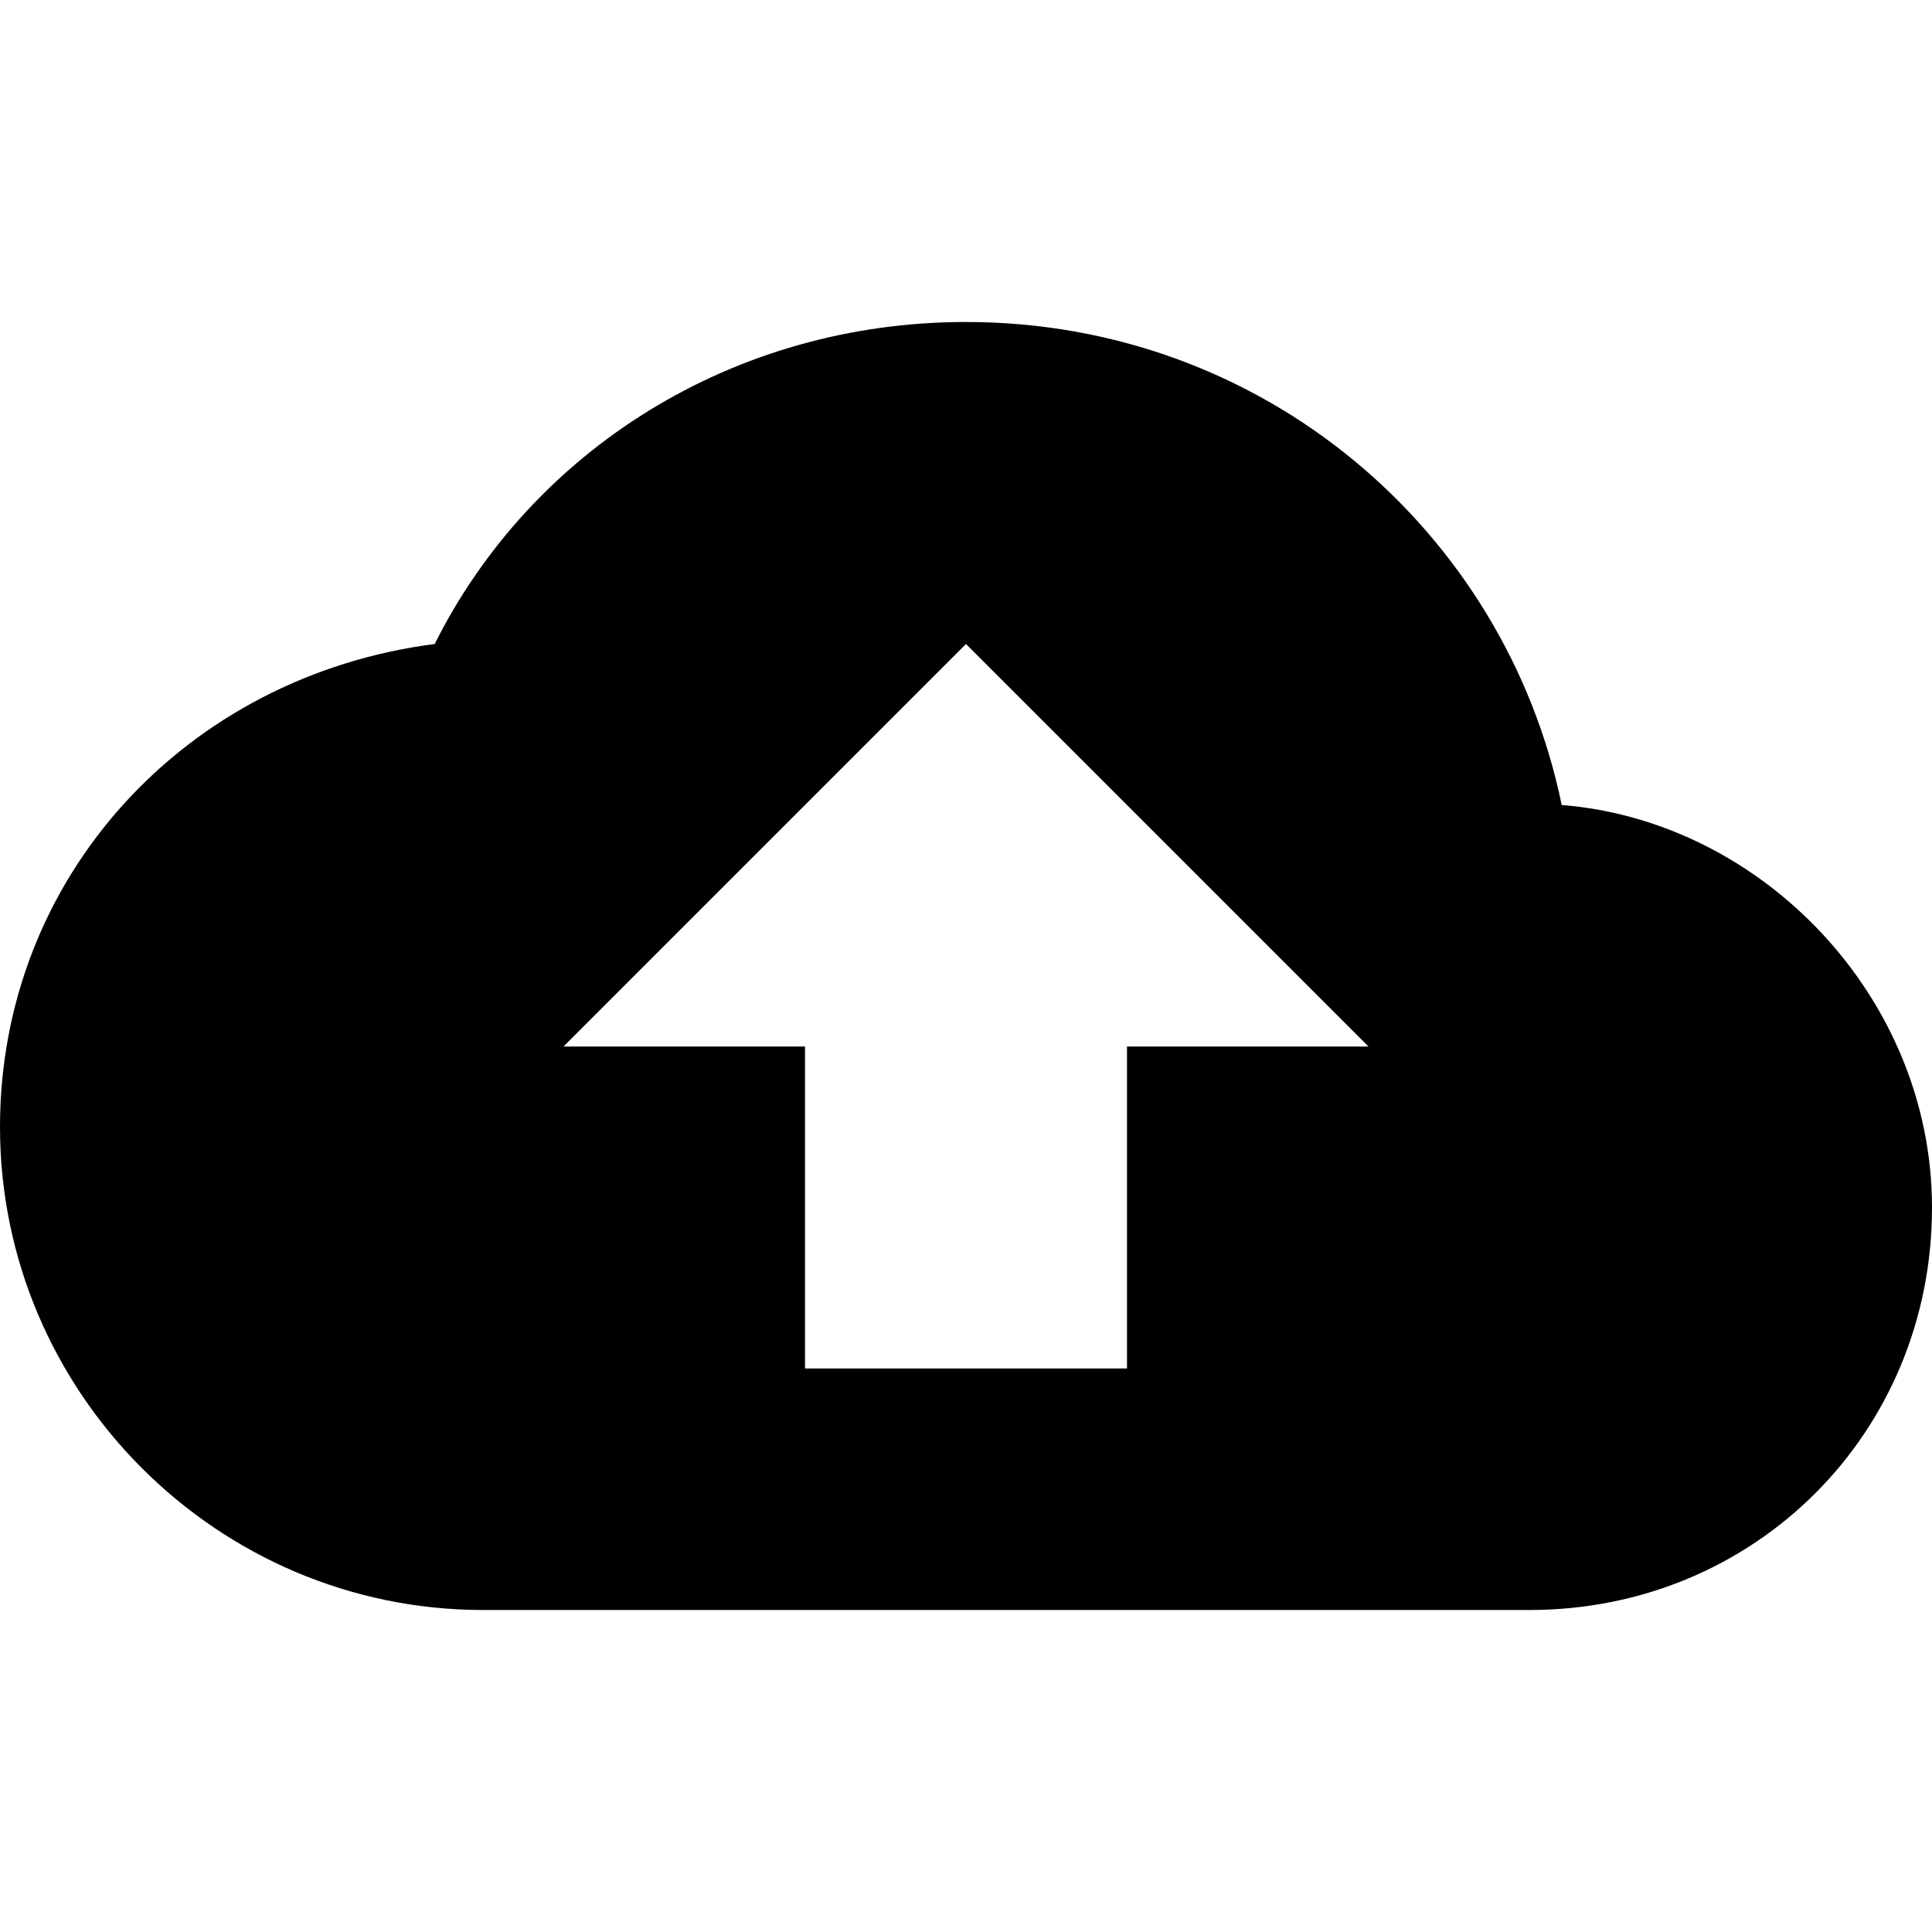
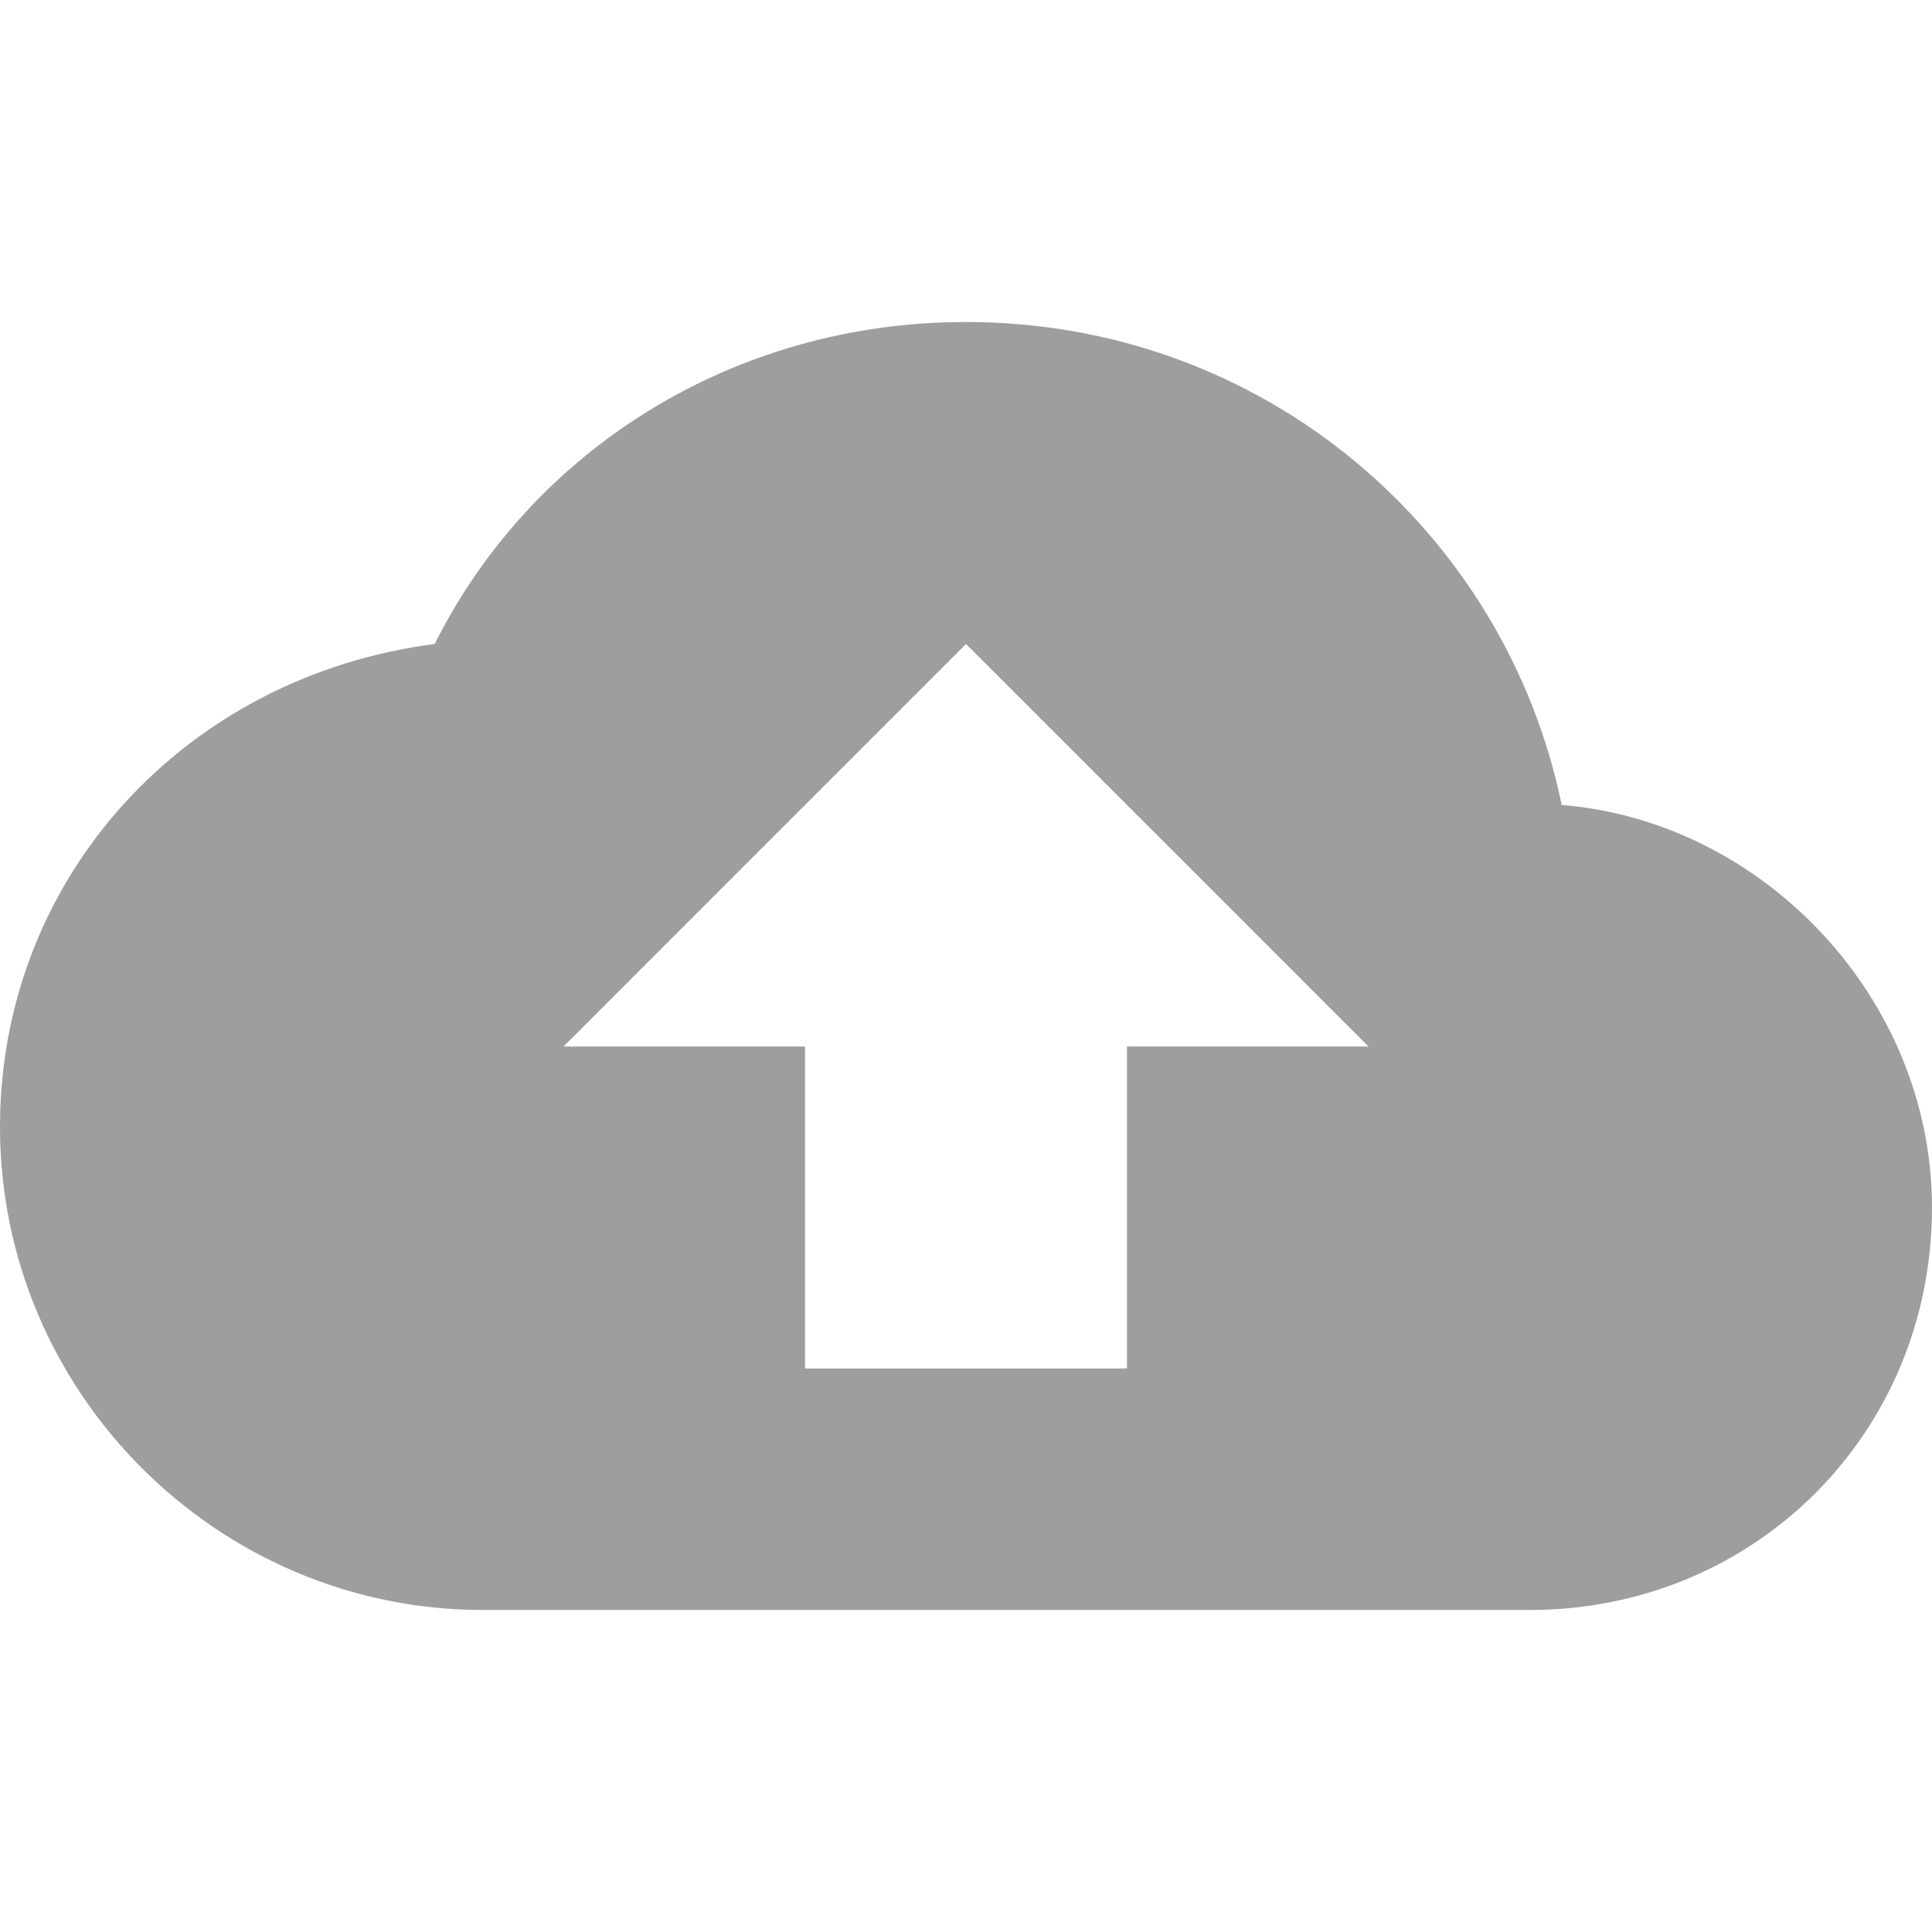
- <svg xmlns="http://www.w3.org/2000/svg" version="1.1" id="Capa_1" x="0px" y="0px" width="612px" height="612px" viewBox="0 0 612 612" style="enable-background:new 0 0 612 612;" xml:space="preserve">
+ <svg xmlns="http://www.w3.org/2000/svg" version="1.1" id="Capa_1" x="0px" y="0px" width="512px" height="512px" viewBox="0 0 612 612" style="enable-background:new 0 0 612 612;" xml:space="preserve">
  <g>
    <g id="backup">
-       <path d="M494.7,255C476.85,168.3,400.35,102,306,102c-73.95,0-137.7,40.8-168.3,102C58.65,214.2,0,277.95,0,357    c0,84.15,68.85,153,153,153h331.5c71.4,0,127.5-56.1,127.5-127.5C612,316.2,558.45,260.1,494.7,255z M357,331.5v102H255v-102    h-76.5L306,204l127.5,127.5H357z" />
+       <path d="M494.7,255C476.85,168.3,400.35,102,306,102c-73.95,0-137.7,40.8-168.3,102C58.65,214.2,0,277.95,0,357    c0,84.15,68.85,153,153,153h331.5c71.4,0,127.5-56.1,127.5-127.5C612,316.2,558.45,260.1,494.7,255z M357,331.5v102H255v-102    h-76.5L306,204l127.5,127.5H357z" fill="#9e9e9e" />
    </g>
  </g>
  <g>
</g>
  <g>
</g>
  <g>
</g>
  <g>
</g>
  <g>
</g>
  <g>
</g>
  <g>
</g>
  <g>
</g>
  <g>
</g>
  <g>
</g>
  <g>
</g>
  <g>
</g>
  <g>
</g>
  <g>
</g>
  <g>
</g>
</svg>
